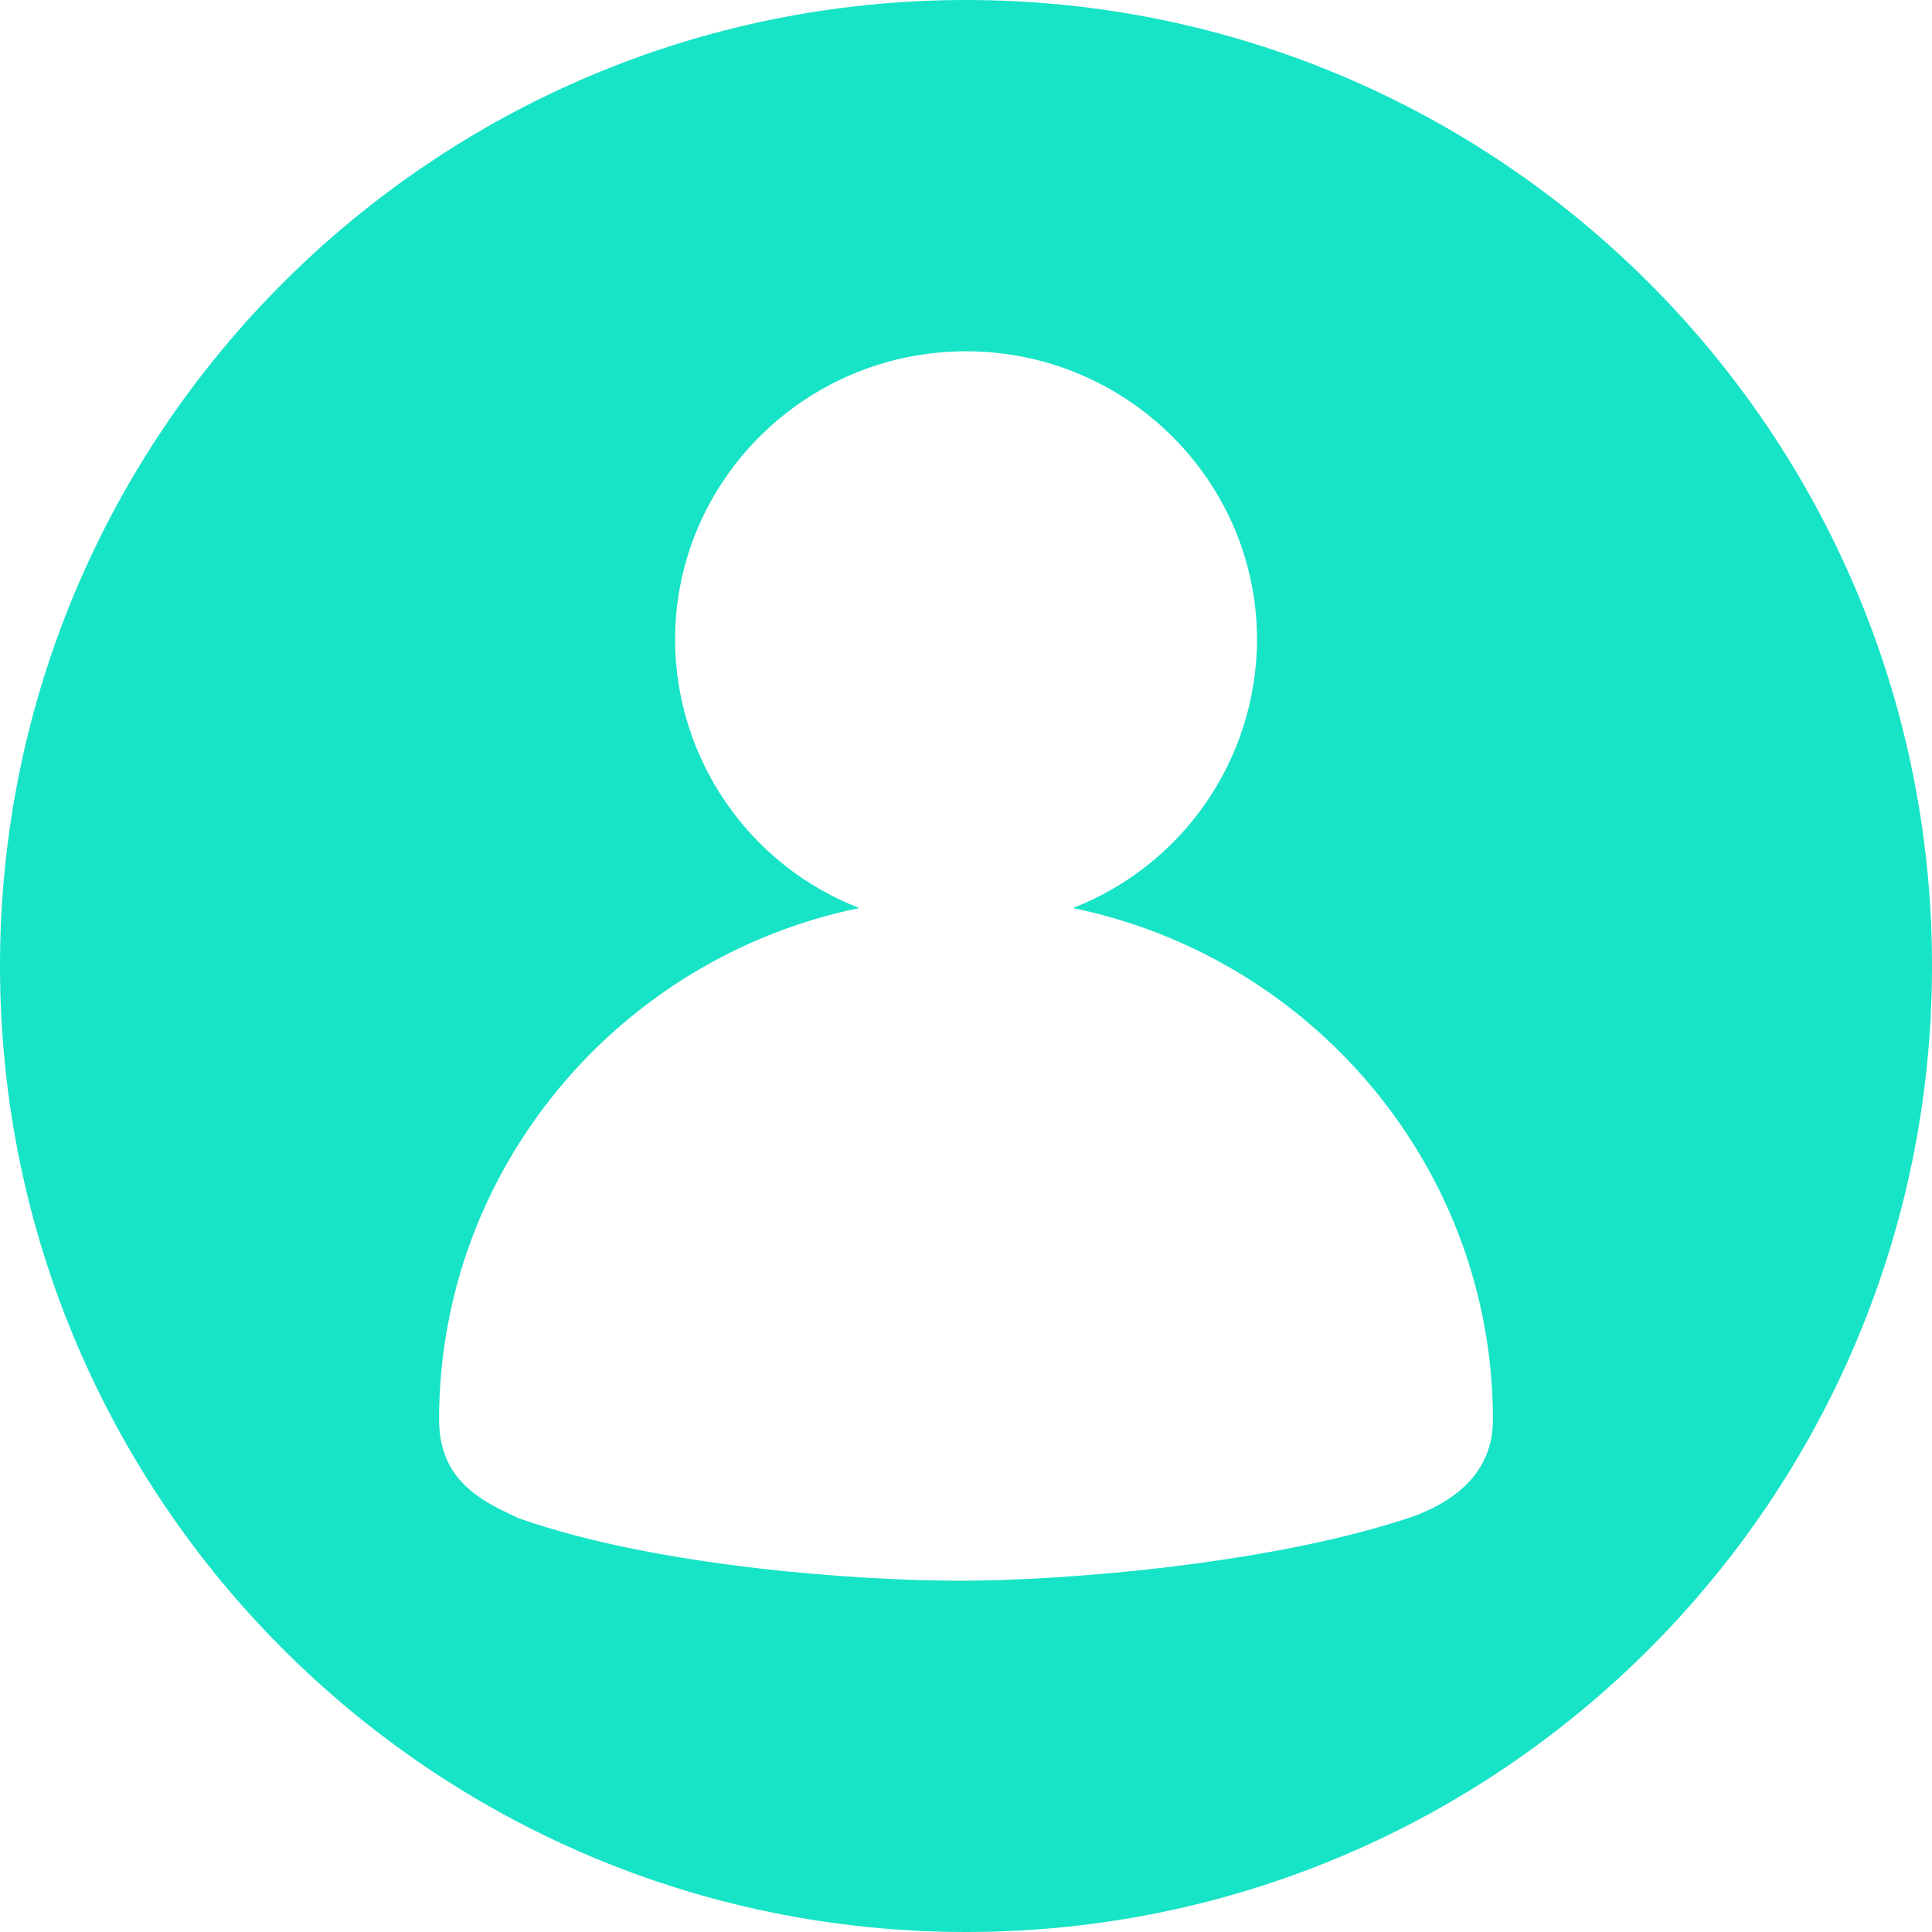
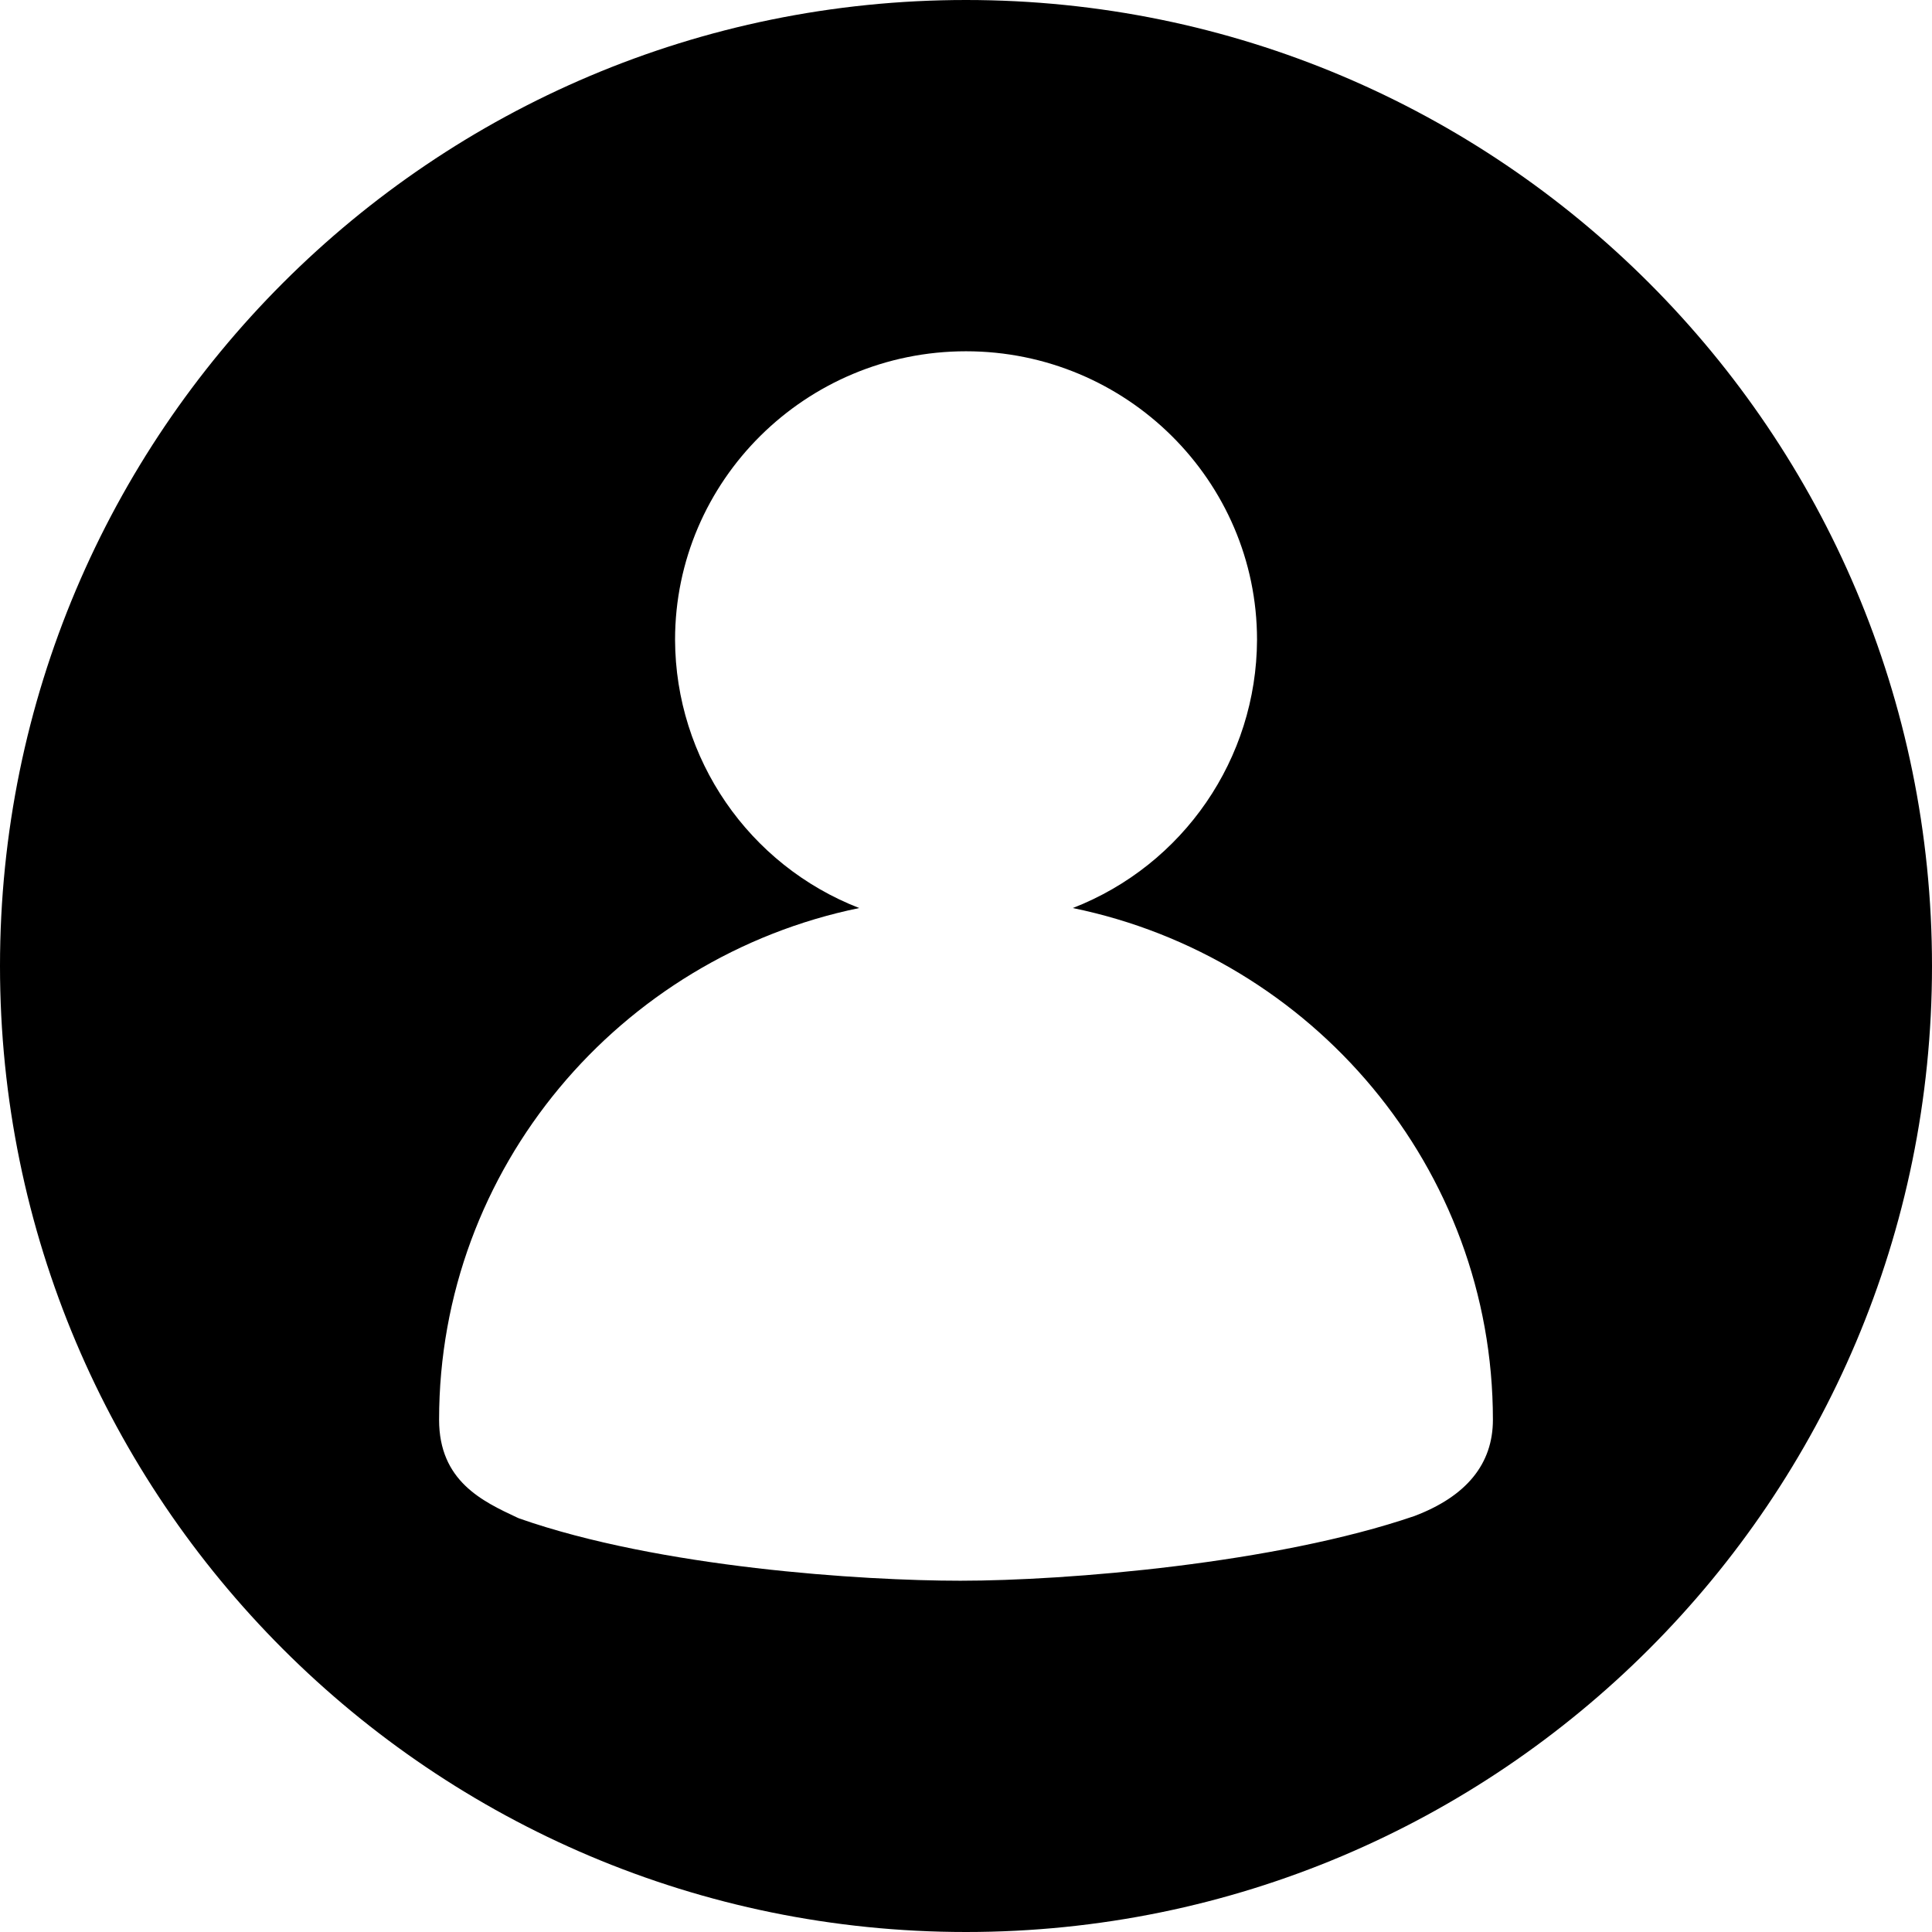
<svg xmlns="http://www.w3.org/2000/svg" t="1719843414729" class="icon" viewBox="0 0 1024 1024" version="1.1" p-id="175406" width="200" height="200">
-   <path d="M512 1024C229.236 1024 0 794.764 0 512S229.236 0 512 0s512 229.236 512 512-229.236 512-512 512z m56.599-542.72a153.135 153.135 0 0 0 97.652-142.15C666.252 254.79 597.039 186.182 512 186.182S357.795 254.79 357.795 339.13a153.135 153.135 0 0 0 97.606 142.15C328.471 507.345 232.727 619.055 232.727 752.5c0 32.489 22.993 43.241 41.425 51.852l1.071 0.465c74.333 26.065 181.993 33.001 233.798 33.001 56.553 0 167.191-9.123 240.687-34.304 27.601-10.473 41.565-27.648 41.565-51.014 0-133.492-95.744-245.201-222.673-271.22z" fill="#17E3C7" p-id="175407" />
+   <path d="M512 1024C229.236 1024 0 794.764 0 512S229.236 0 512 0s512 229.236 512 512-229.236 512-512 512z m56.599-542.72a153.135 153.135 0 0 0 97.652-142.15C666.252 254.79 597.039 186.182 512 186.182S357.795 254.79 357.795 339.13a153.135 153.135 0 0 0 97.606 142.15C328.471 507.345 232.727 619.055 232.727 752.5c0 32.489 22.993 43.241 41.425 51.852l1.071 0.465c74.333 26.065 181.993 33.001 233.798 33.001 56.553 0 167.191-9.123 240.687-34.304 27.601-10.473 41.565-27.648 41.565-51.014 0-133.492-95.744-245.201-222.673-271.22z" p-id="175407" />
</svg>
